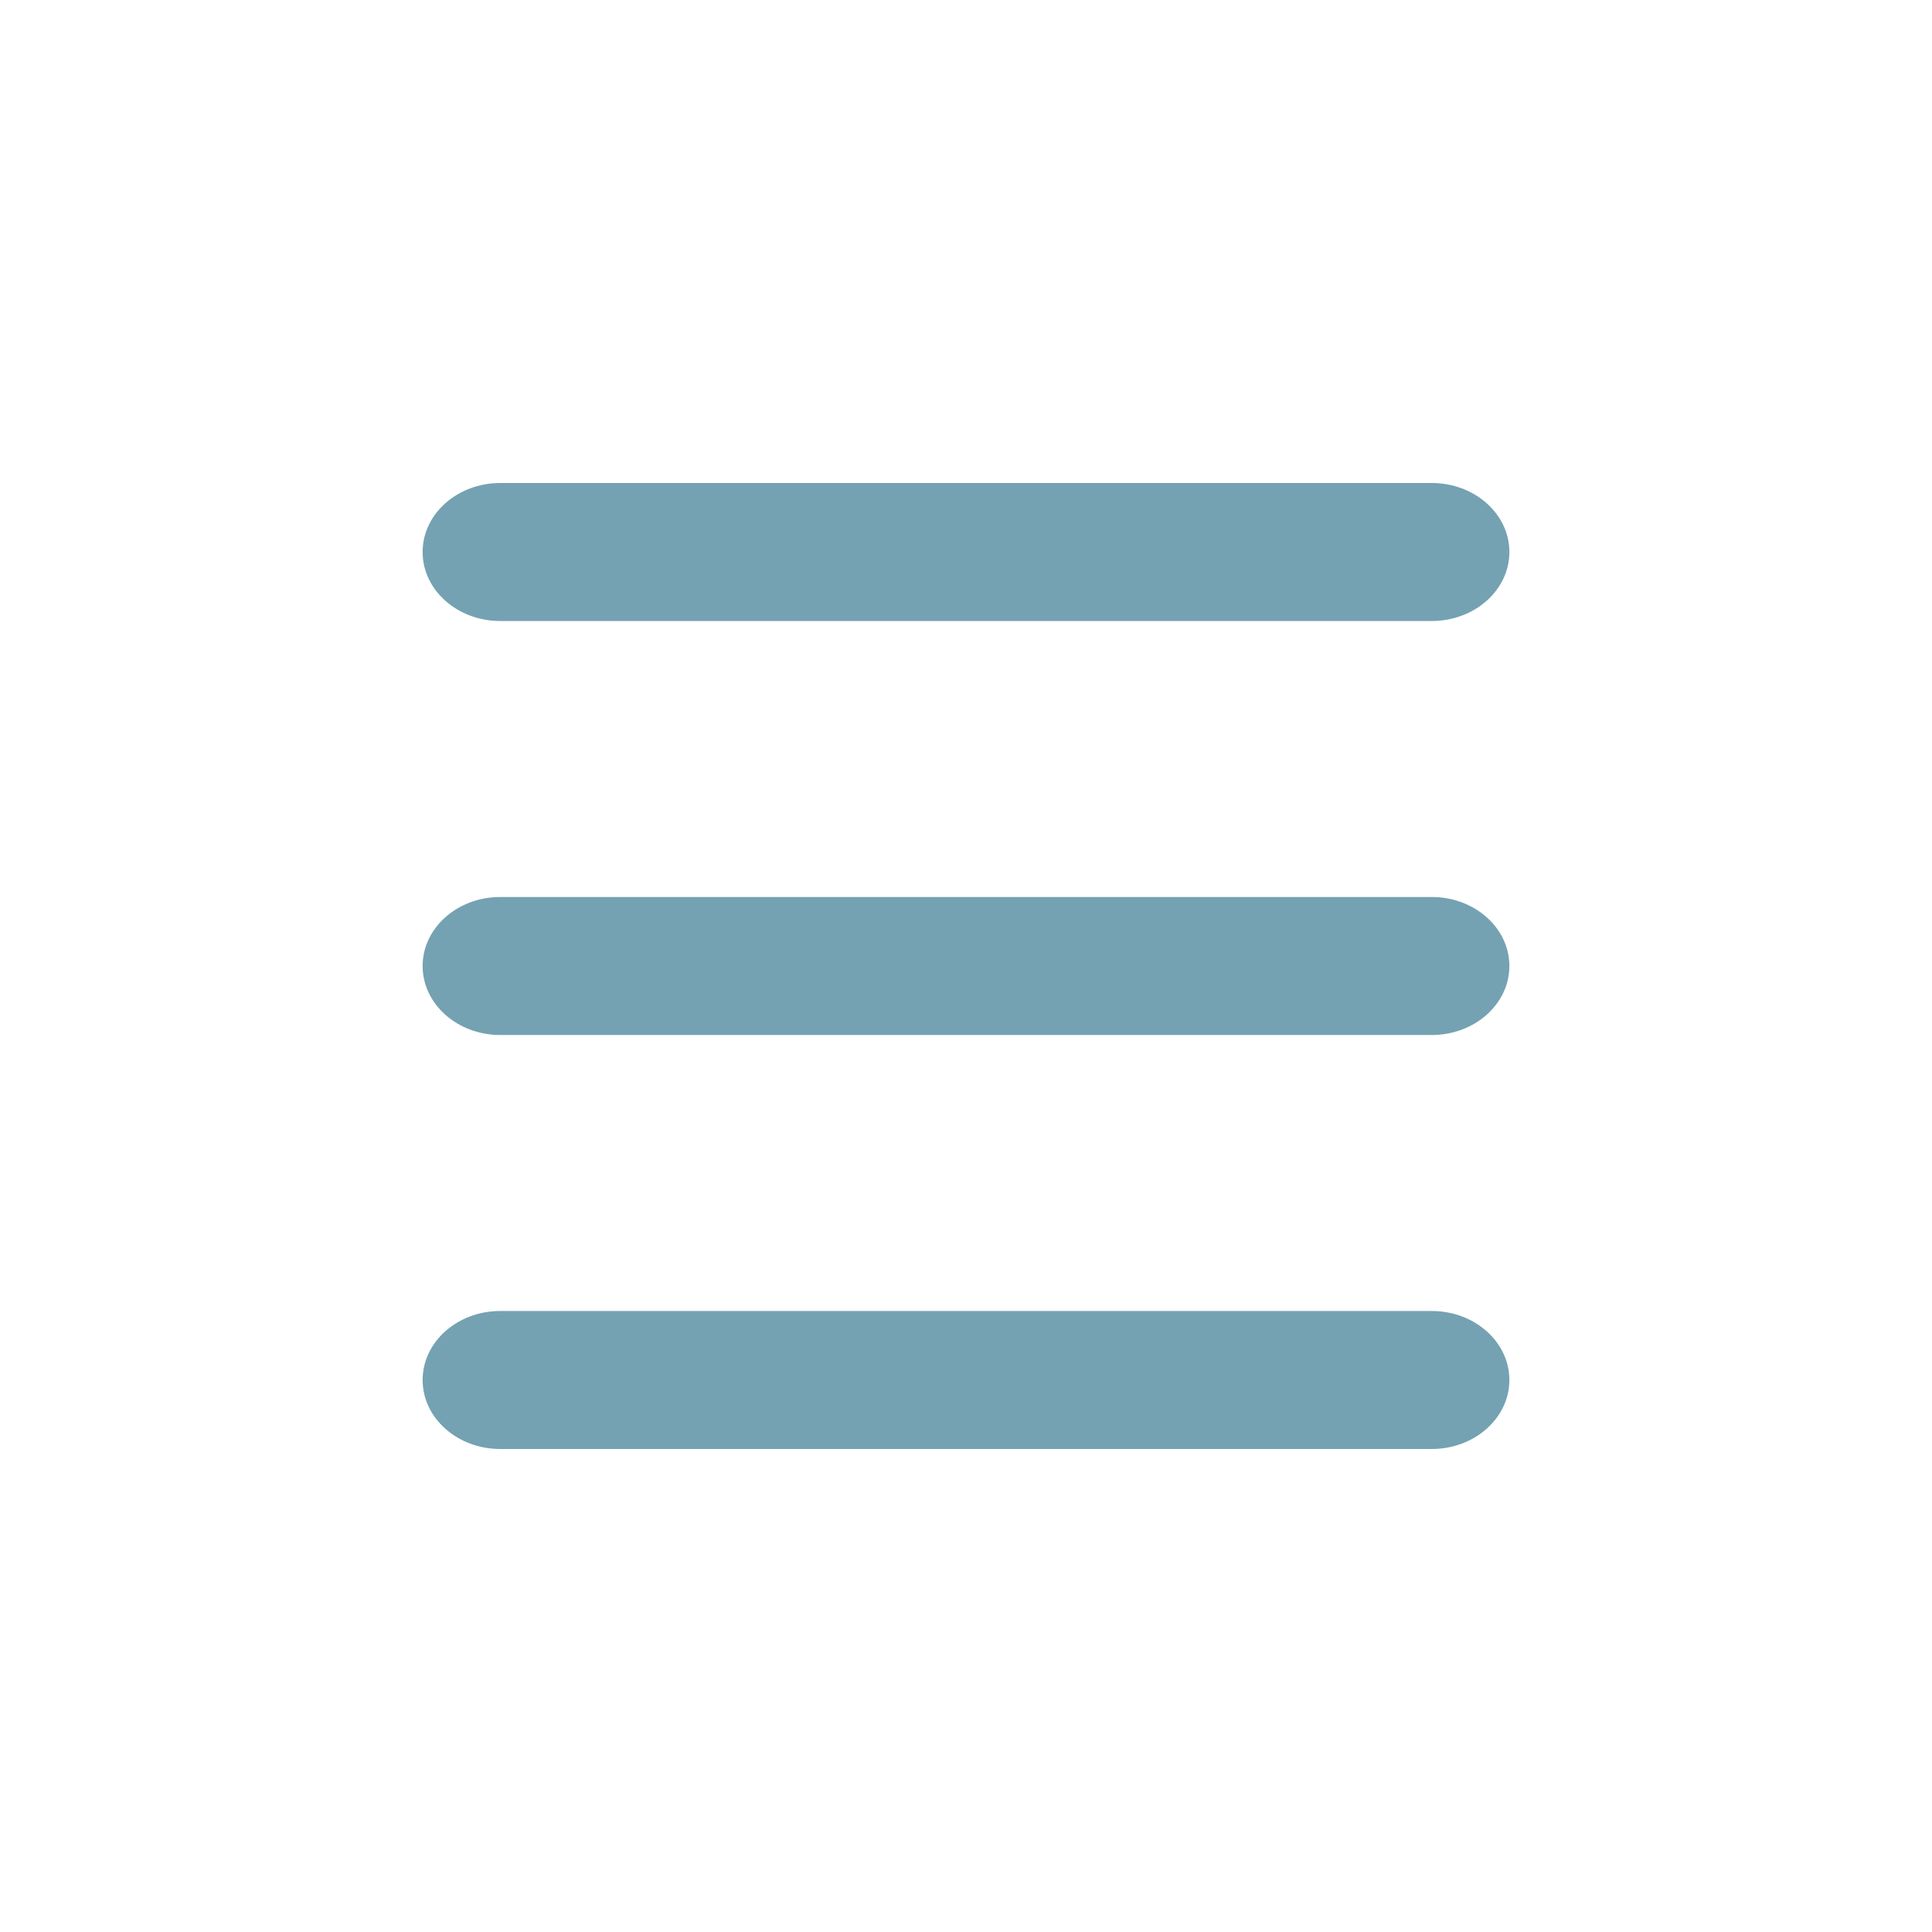
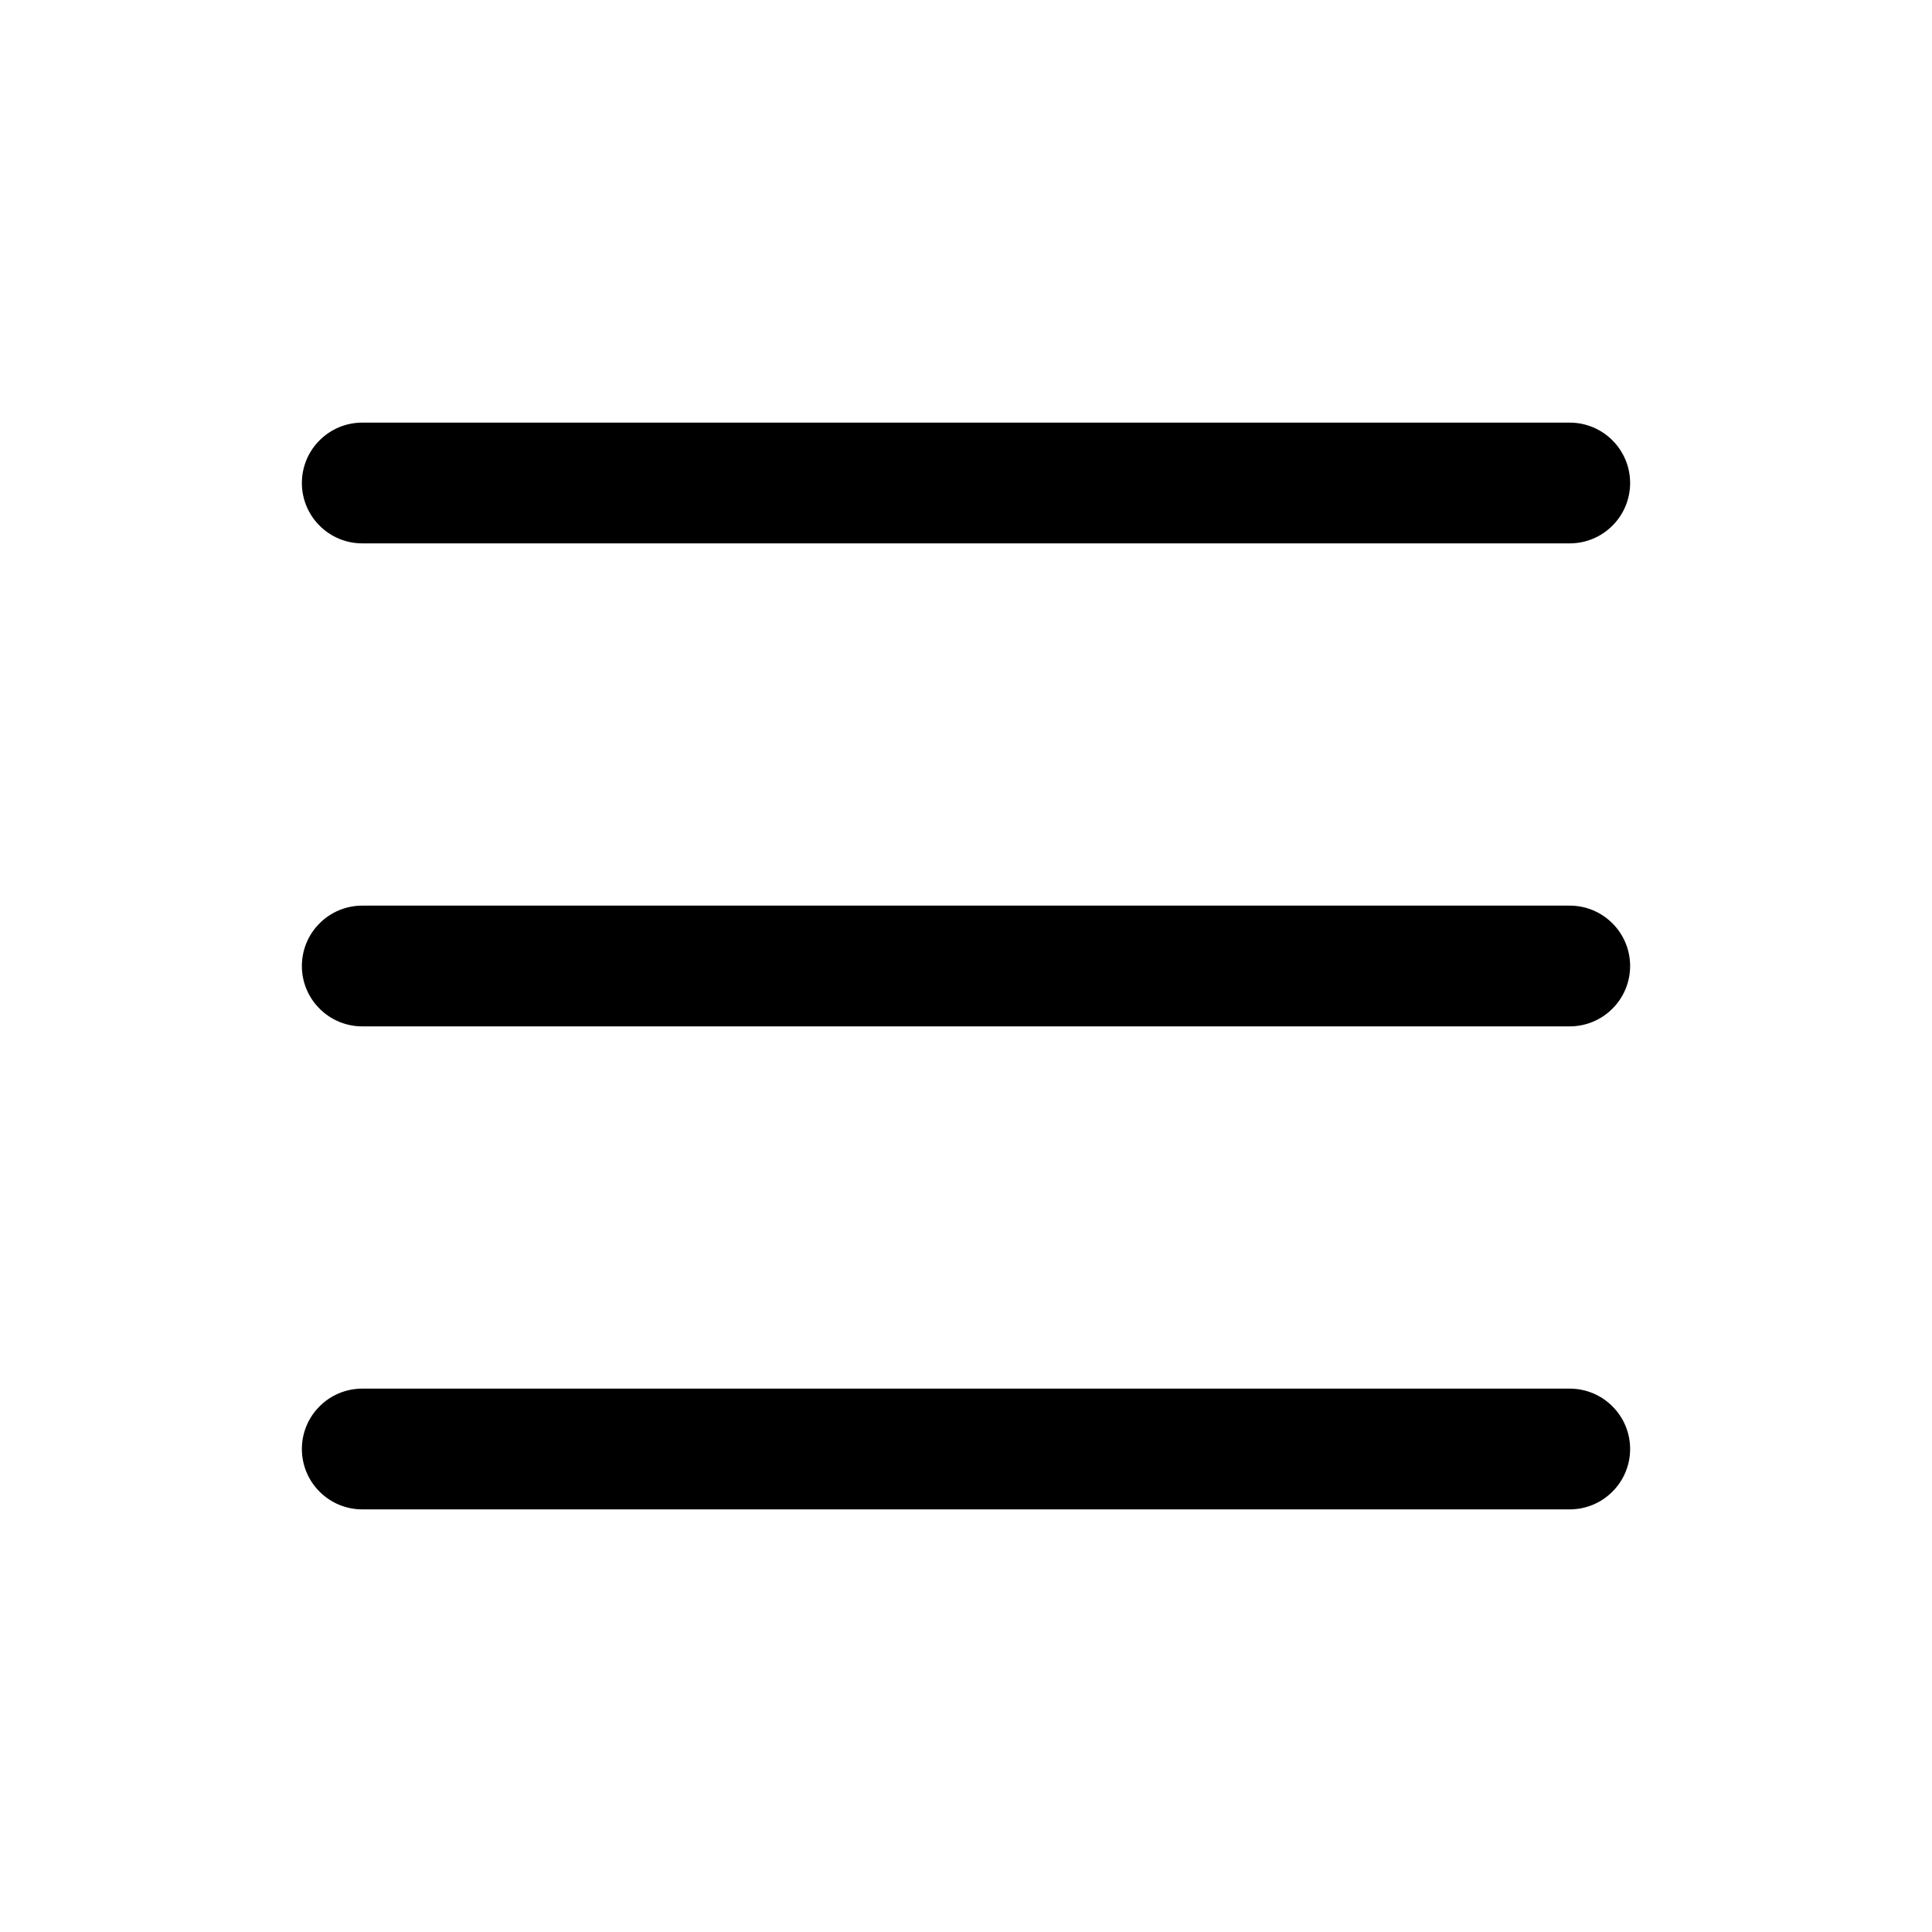
- <svg xmlns="http://www.w3.org/2000/svg" width="32" height="32" viewBox="0 0 32 32" fill="none">
-   <path d="M8.286 8C7.576 8 7 8.512 7 9.143C7 9.774 7.576 10.286 8.286 10.286H23.714C24.424 10.286 25 9.774 25 9.143C25 8.512 24.424 8 23.714 8H8.286Z" fill="#74A2B2" />
-   <path d="M8.286 17.143C7.576 17.143 7 16.631 7 16C7 15.369 7.576 14.857 8.286 14.857H23.714C24.424 14.857 25 15.369 25 16C25 16.631 24.424 17.143 23.714 17.143H8.286Z" fill="#74A2B2" />
-   <path d="M8.286 24C7.576 24 7 23.488 7 22.857C7 22.226 7.576 21.714 8.286 21.714H23.714C24.424 21.714 25 22.226 25 22.857C25 23.488 24.424 24 23.714 24H8.286Z" fill="#74A2B2" />
+ <svg xmlns="http://www.w3.org/2000/svg" width="24" height="24" viewBox="0 0 24 24">
+   <path fill-rule="evenodd" clip-rule="evenodd" d="M3.75 18C3.75 17.801 3.829 17.61 3.97 17.47C4.11 17.329 4.301 17.25 4.5 17.25H19.5C19.699 17.25 19.89 17.329 20.03 17.47C20.171 17.61 20.25 17.801 20.25 18C20.25 18.199 20.171 18.39 20.03 18.53C19.89 18.671 19.699 18.75 19.5 18.75H4.5C4.301 18.75 4.11 18.671 3.97 18.53C3.829 18.39 3.75 18.199 3.75 18ZM3.75 12C3.75 11.801 3.829 11.61 3.97 11.47C4.11 11.329 4.301 11.25 4.5 11.25H19.5C19.699 11.25 19.89 11.329 20.03 11.47C20.171 11.61 20.25 11.801 20.25 12C20.25 12.199 20.171 12.39 20.03 12.53C19.89 12.671 19.699 12.75 19.5 12.75H4.5C4.301 12.75 4.11 12.671 3.97 12.53C3.829 12.39 3.75 12.199 3.75 12ZM3.75 6C3.75 5.801 3.829 5.61 3.97 5.47C4.11 5.329 4.301 5.25 4.5 5.25H19.5C19.699 5.25 19.89 5.329 20.03 5.47C20.171 5.61 20.25 5.801 20.25 6C20.25 6.199 20.171 6.39 20.03 6.53C19.89 6.671 19.699 6.75 19.5 6.75H4.5C4.301 6.75 4.11 6.671 3.97 6.53C3.829 6.39 3.75 6.199 3.75 6V6Z" />
</svg>
